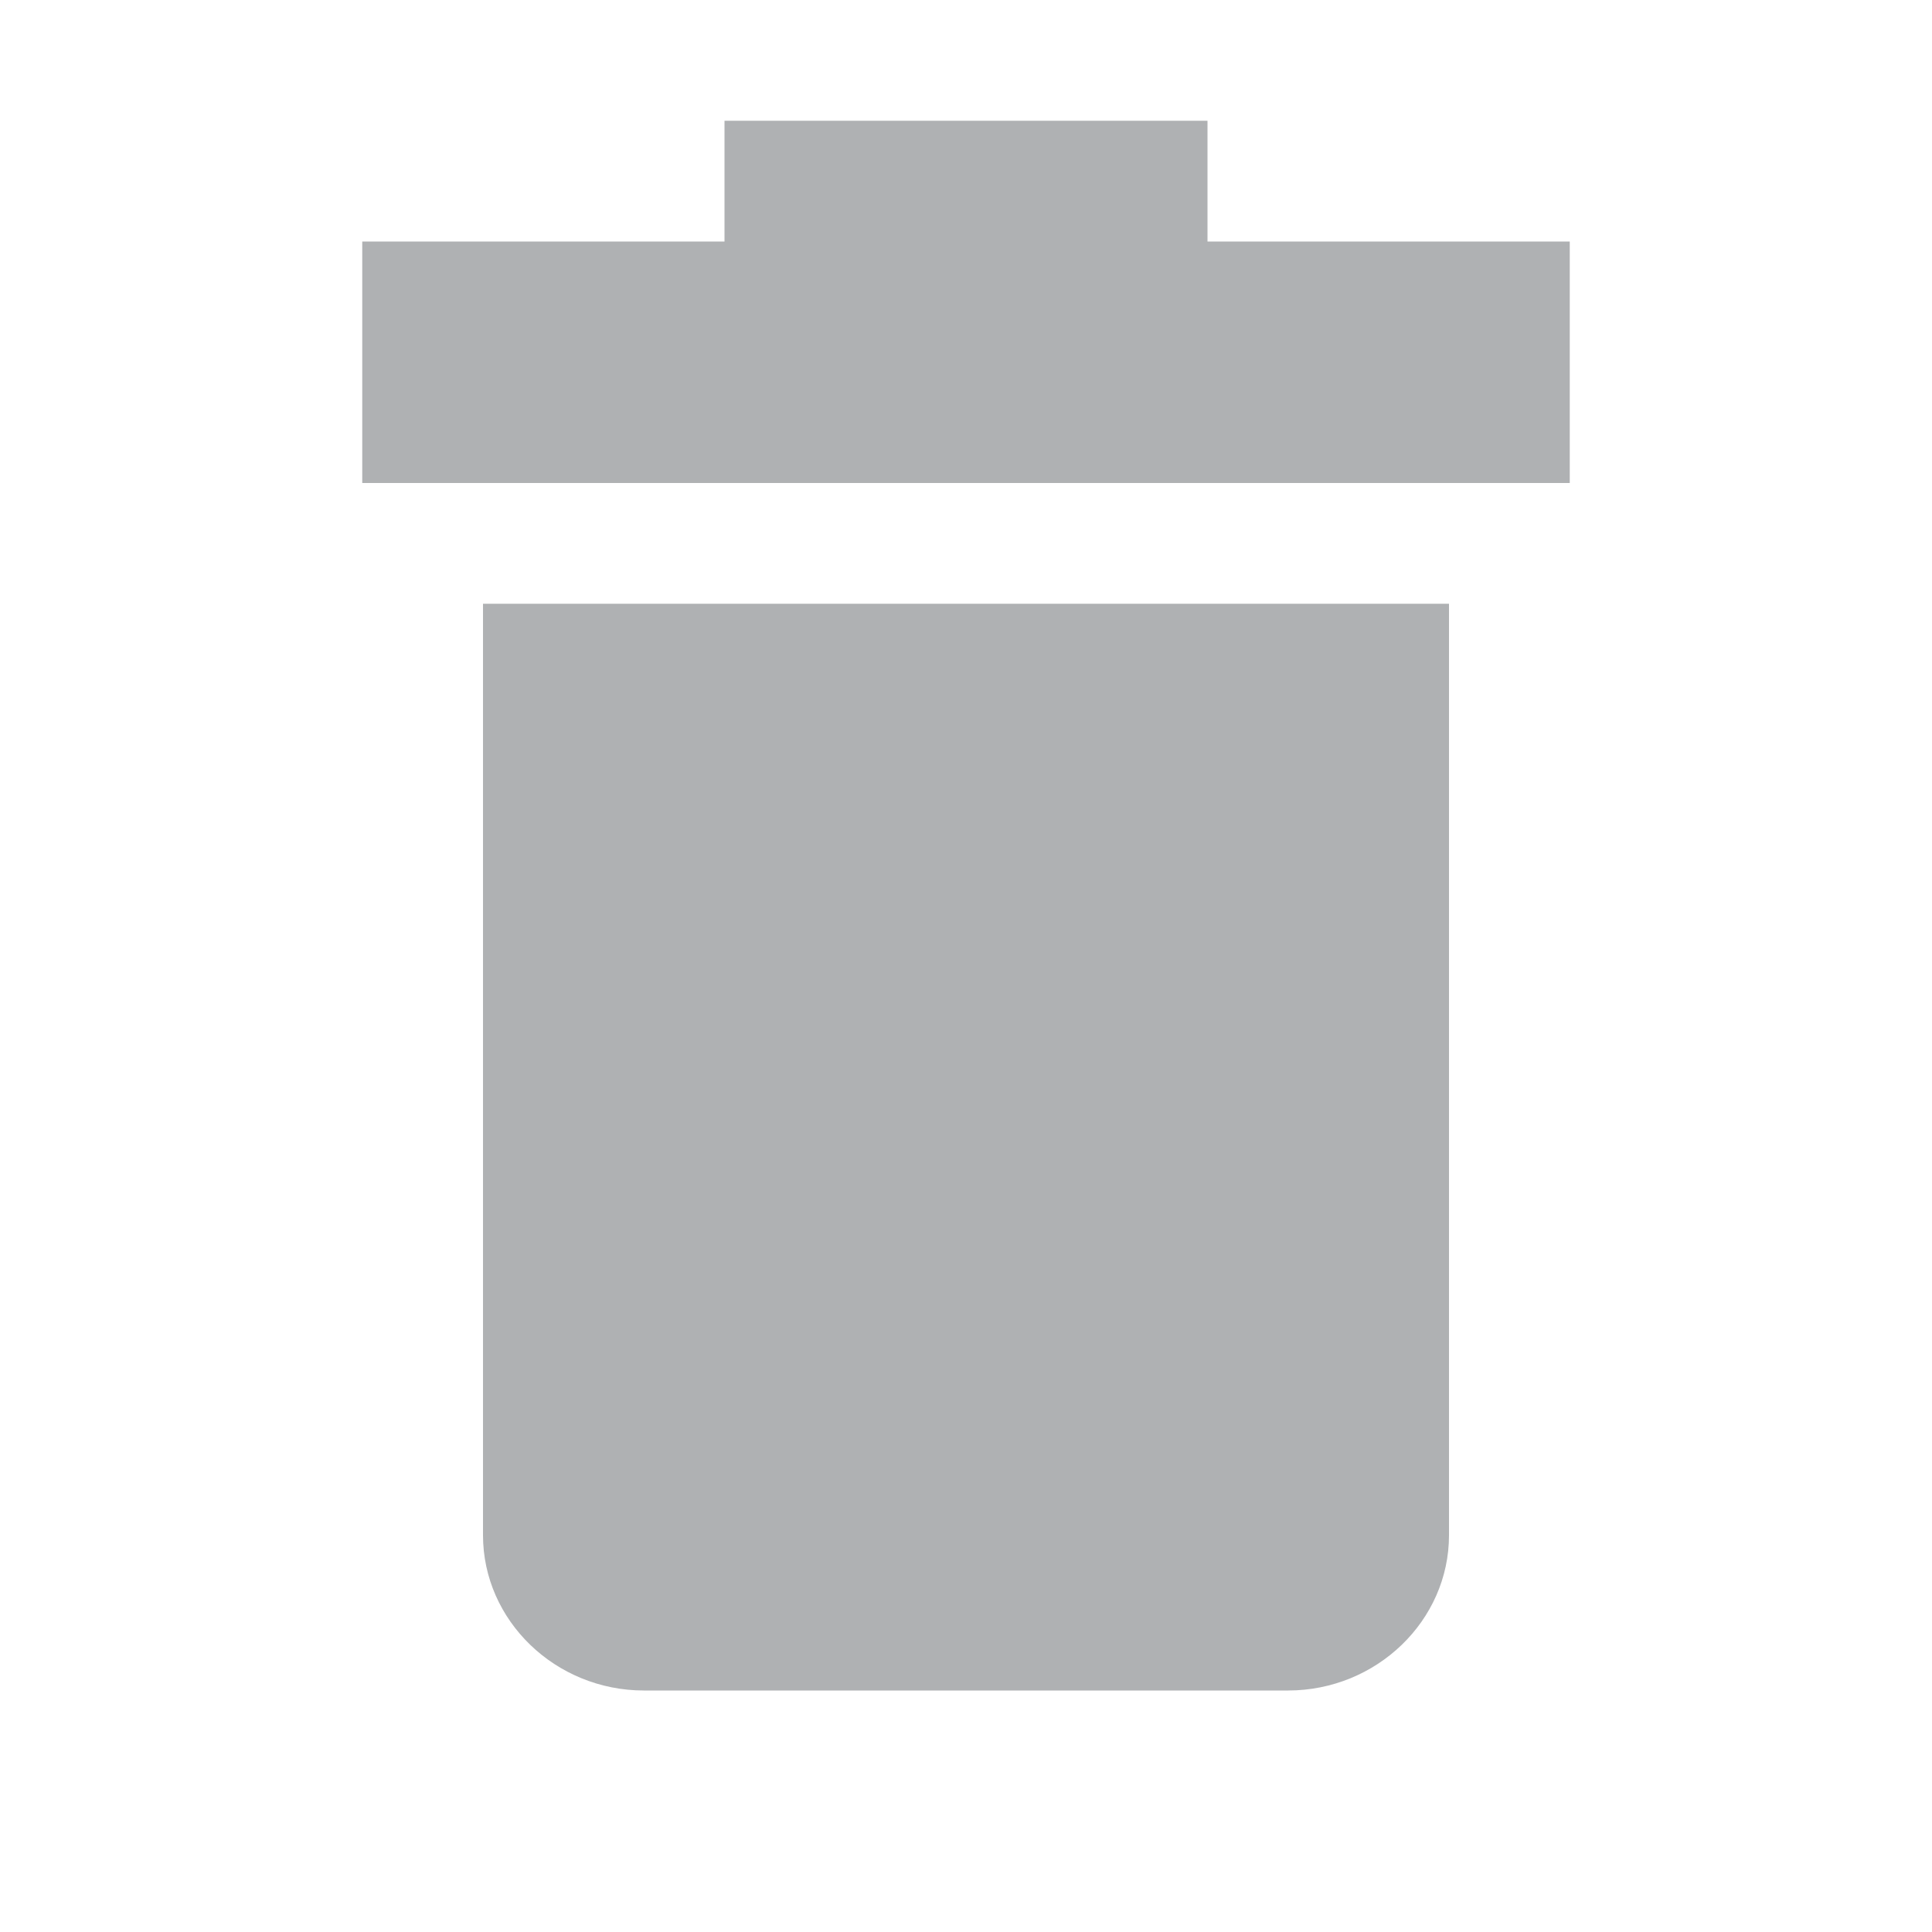
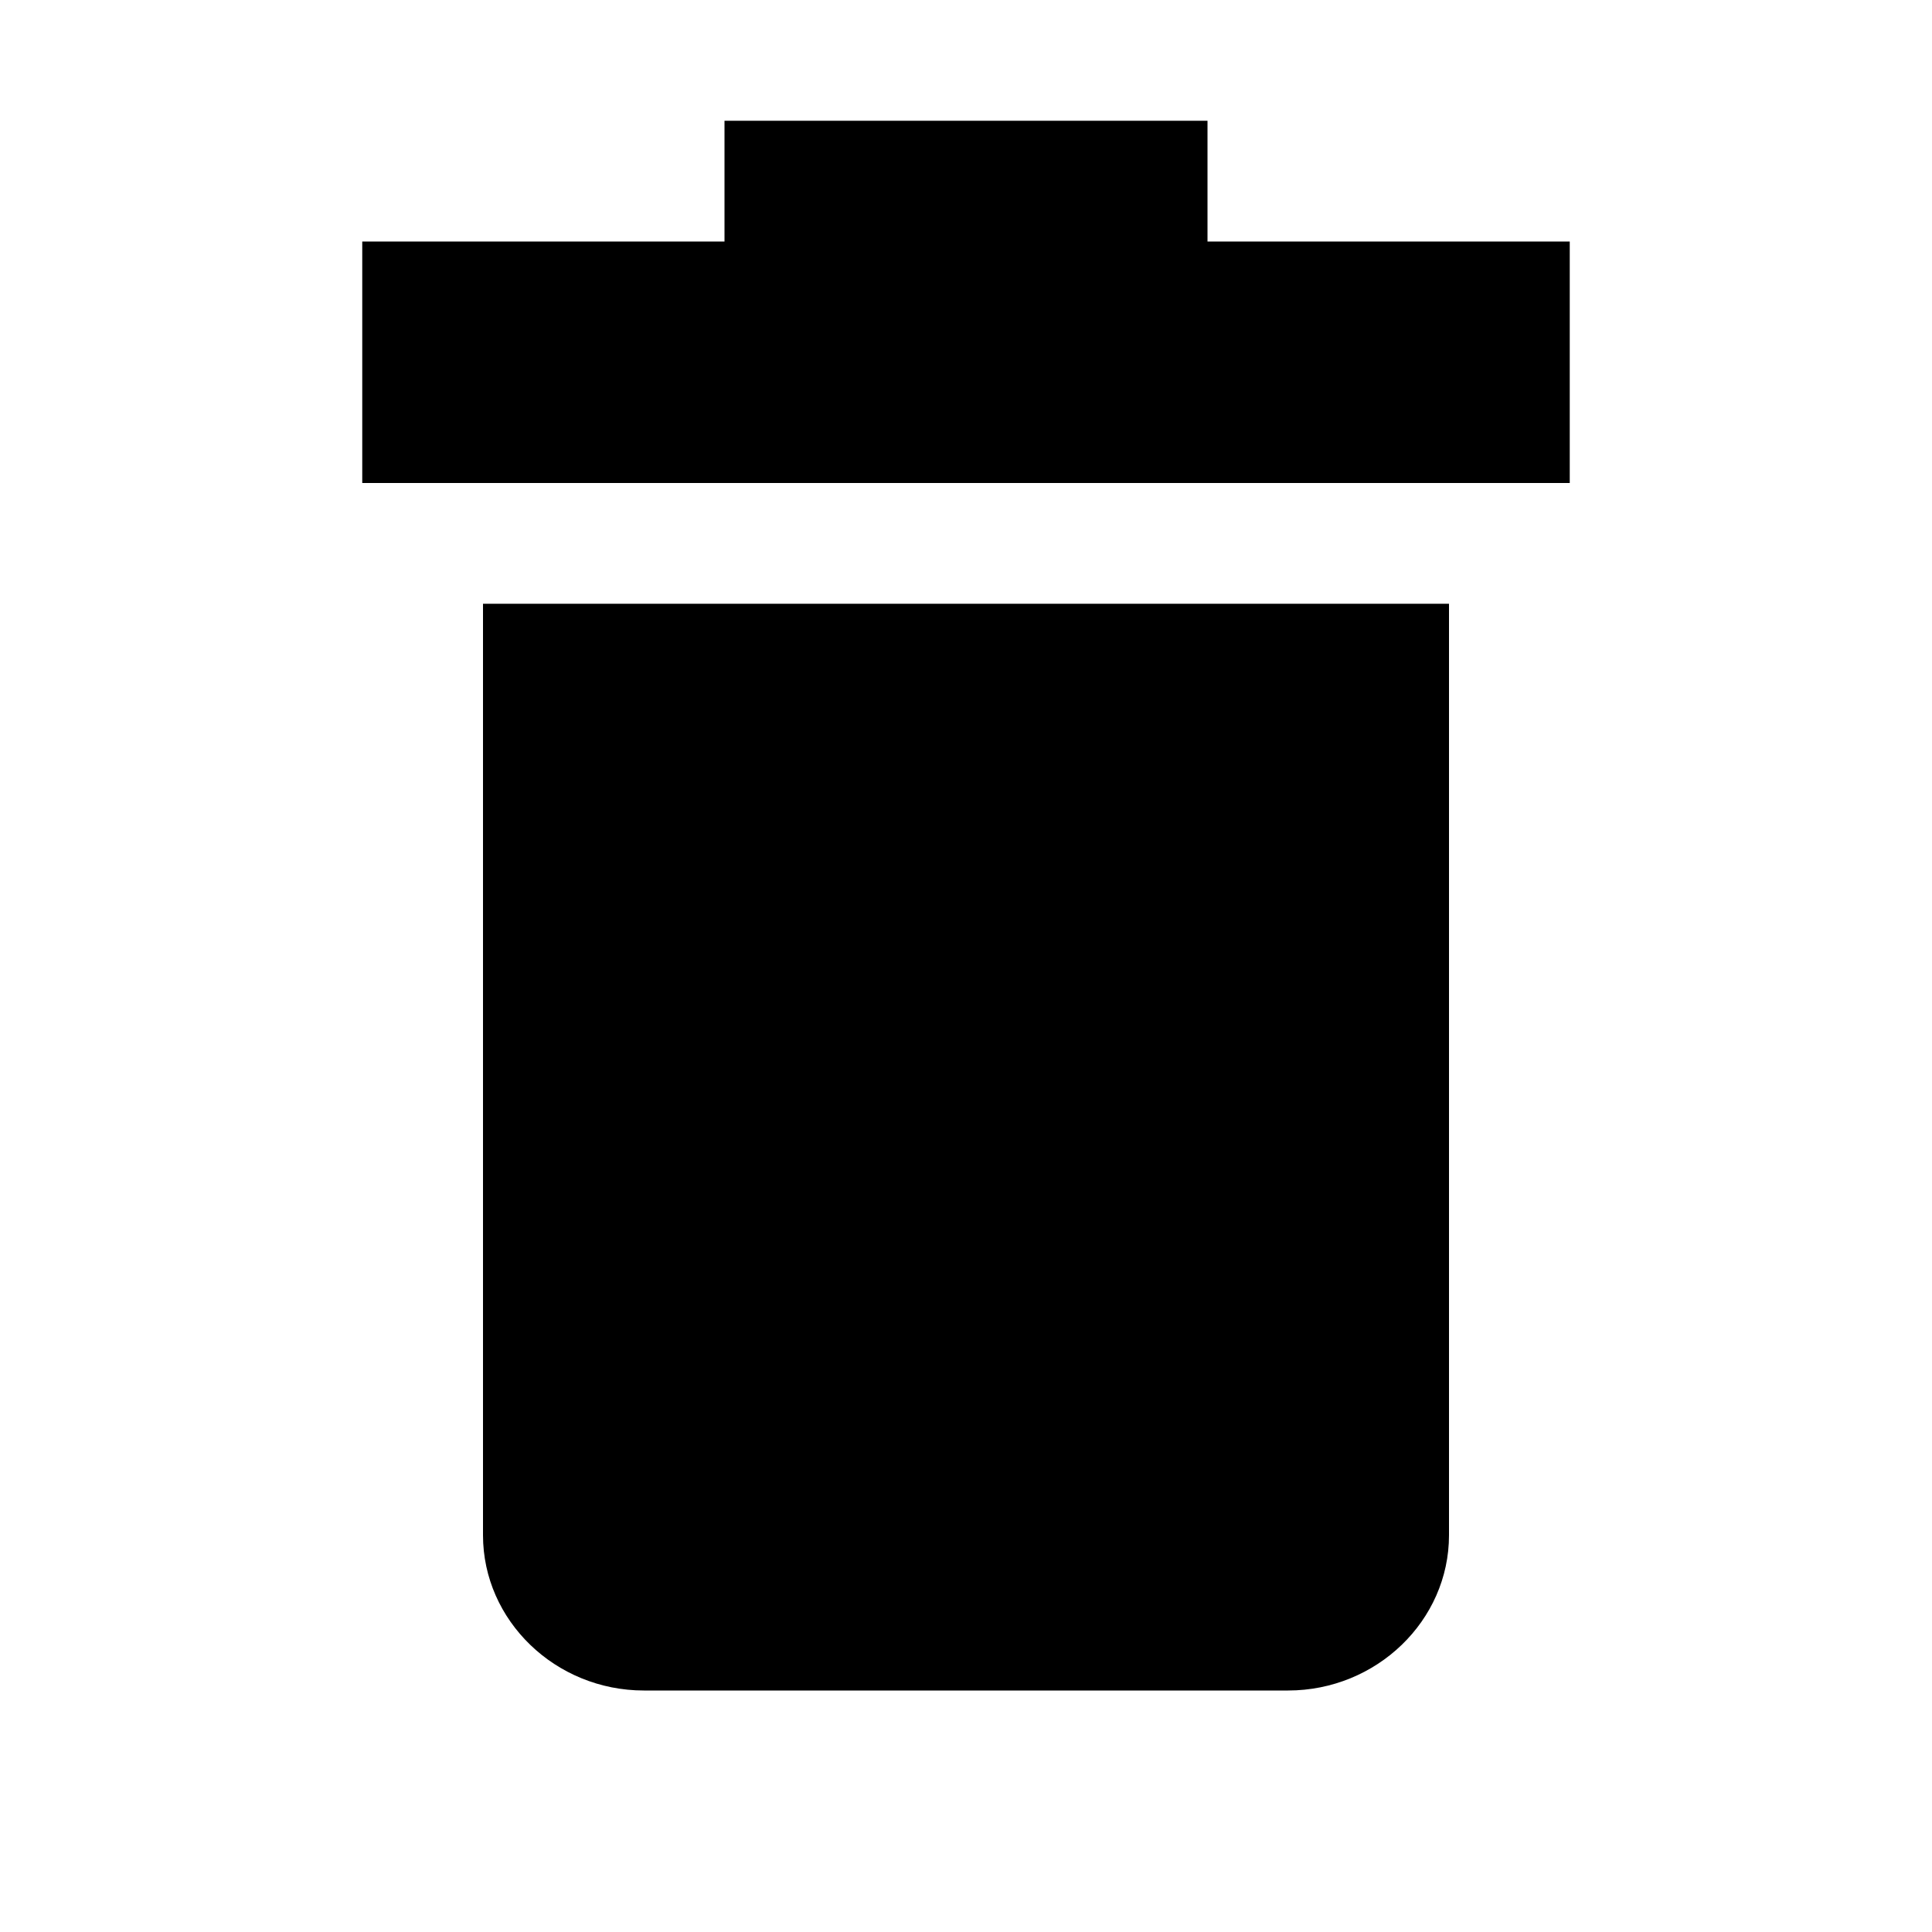
<svg xmlns="http://www.w3.org/2000/svg" width="16" height="16" viewBox="0 0 16 16" fill="none">
-   <path fill-rule="evenodd" clip-rule="evenodd" d="M6 1V2H3V4H13V2H10V1H6ZM4 5V12.714C4 13.421 4.6 14 5.333 14H10.667C11.4 14 12 13.421 12 12.714V5H4Z" fill="#AFB1B3" />
+   <path fill-rule="evenodd" clip-rule="evenodd" d="M6 1V2H3V4H13V2H10V1H6ZM4 5V12.714C4 13.421 4.6 14 5.333 14H10.667C11.4 14 12 13.421 12 12.714V5H4Z" fill="#000000" />
</svg>
